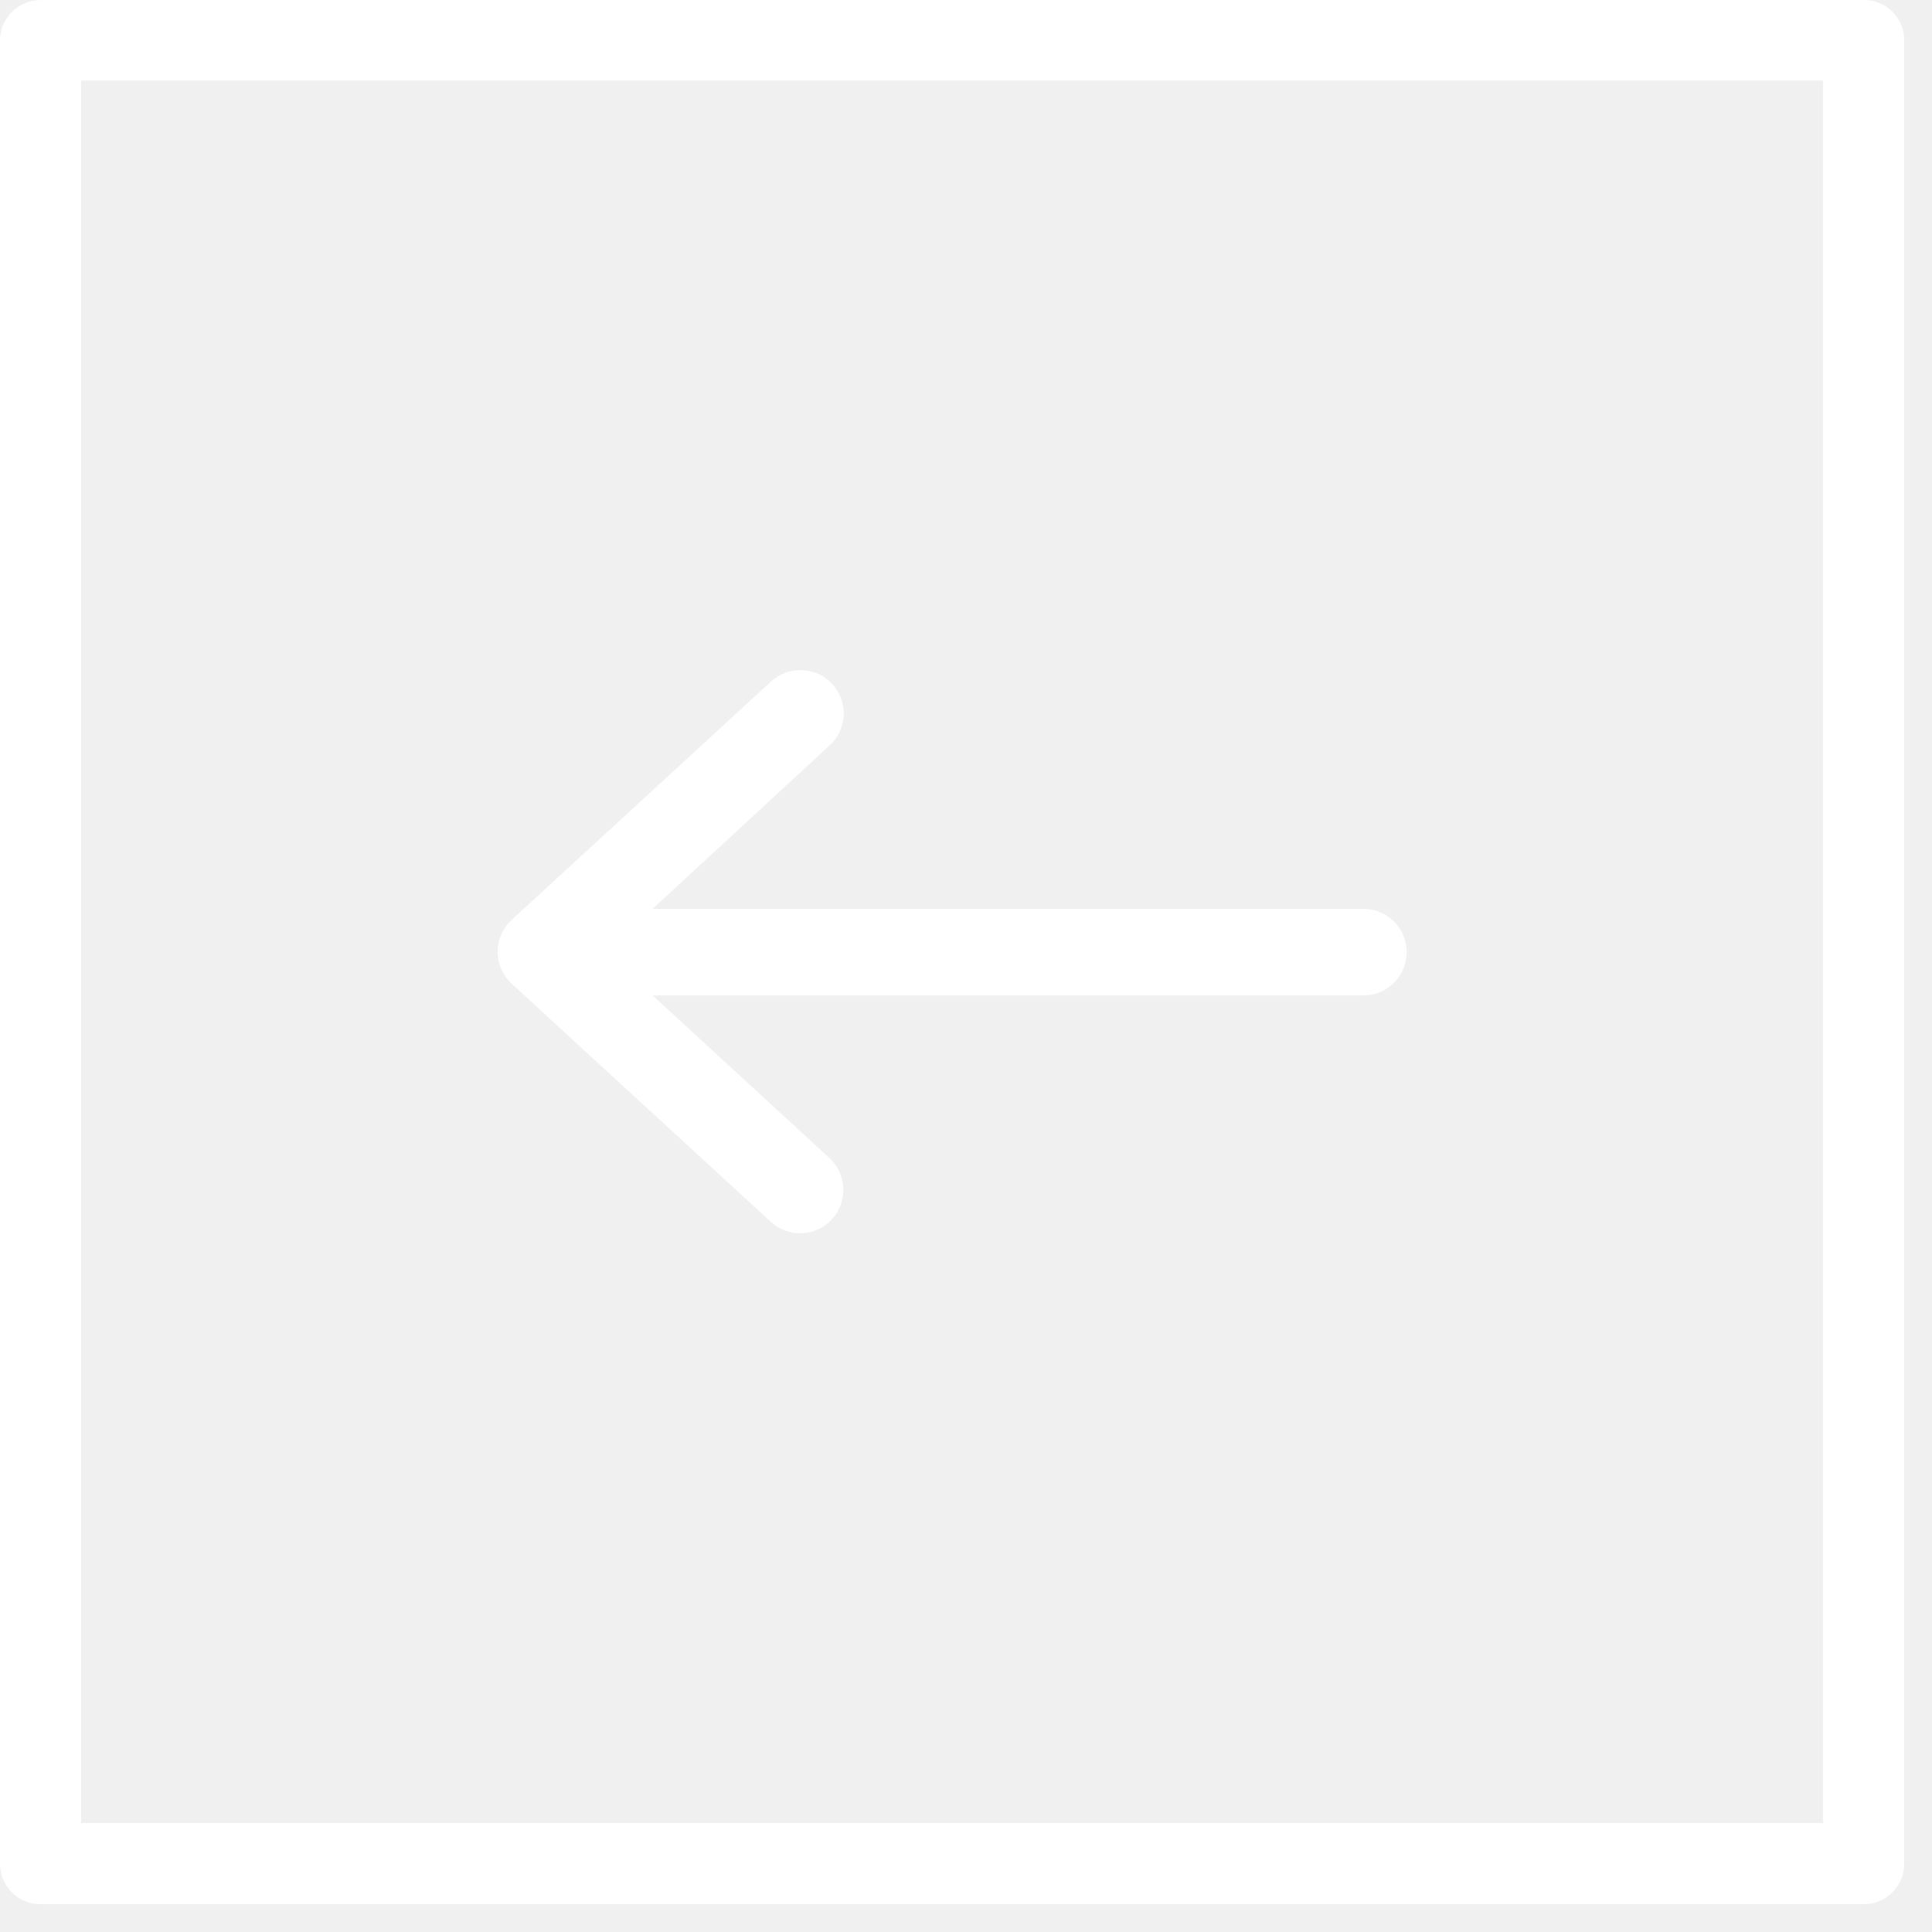
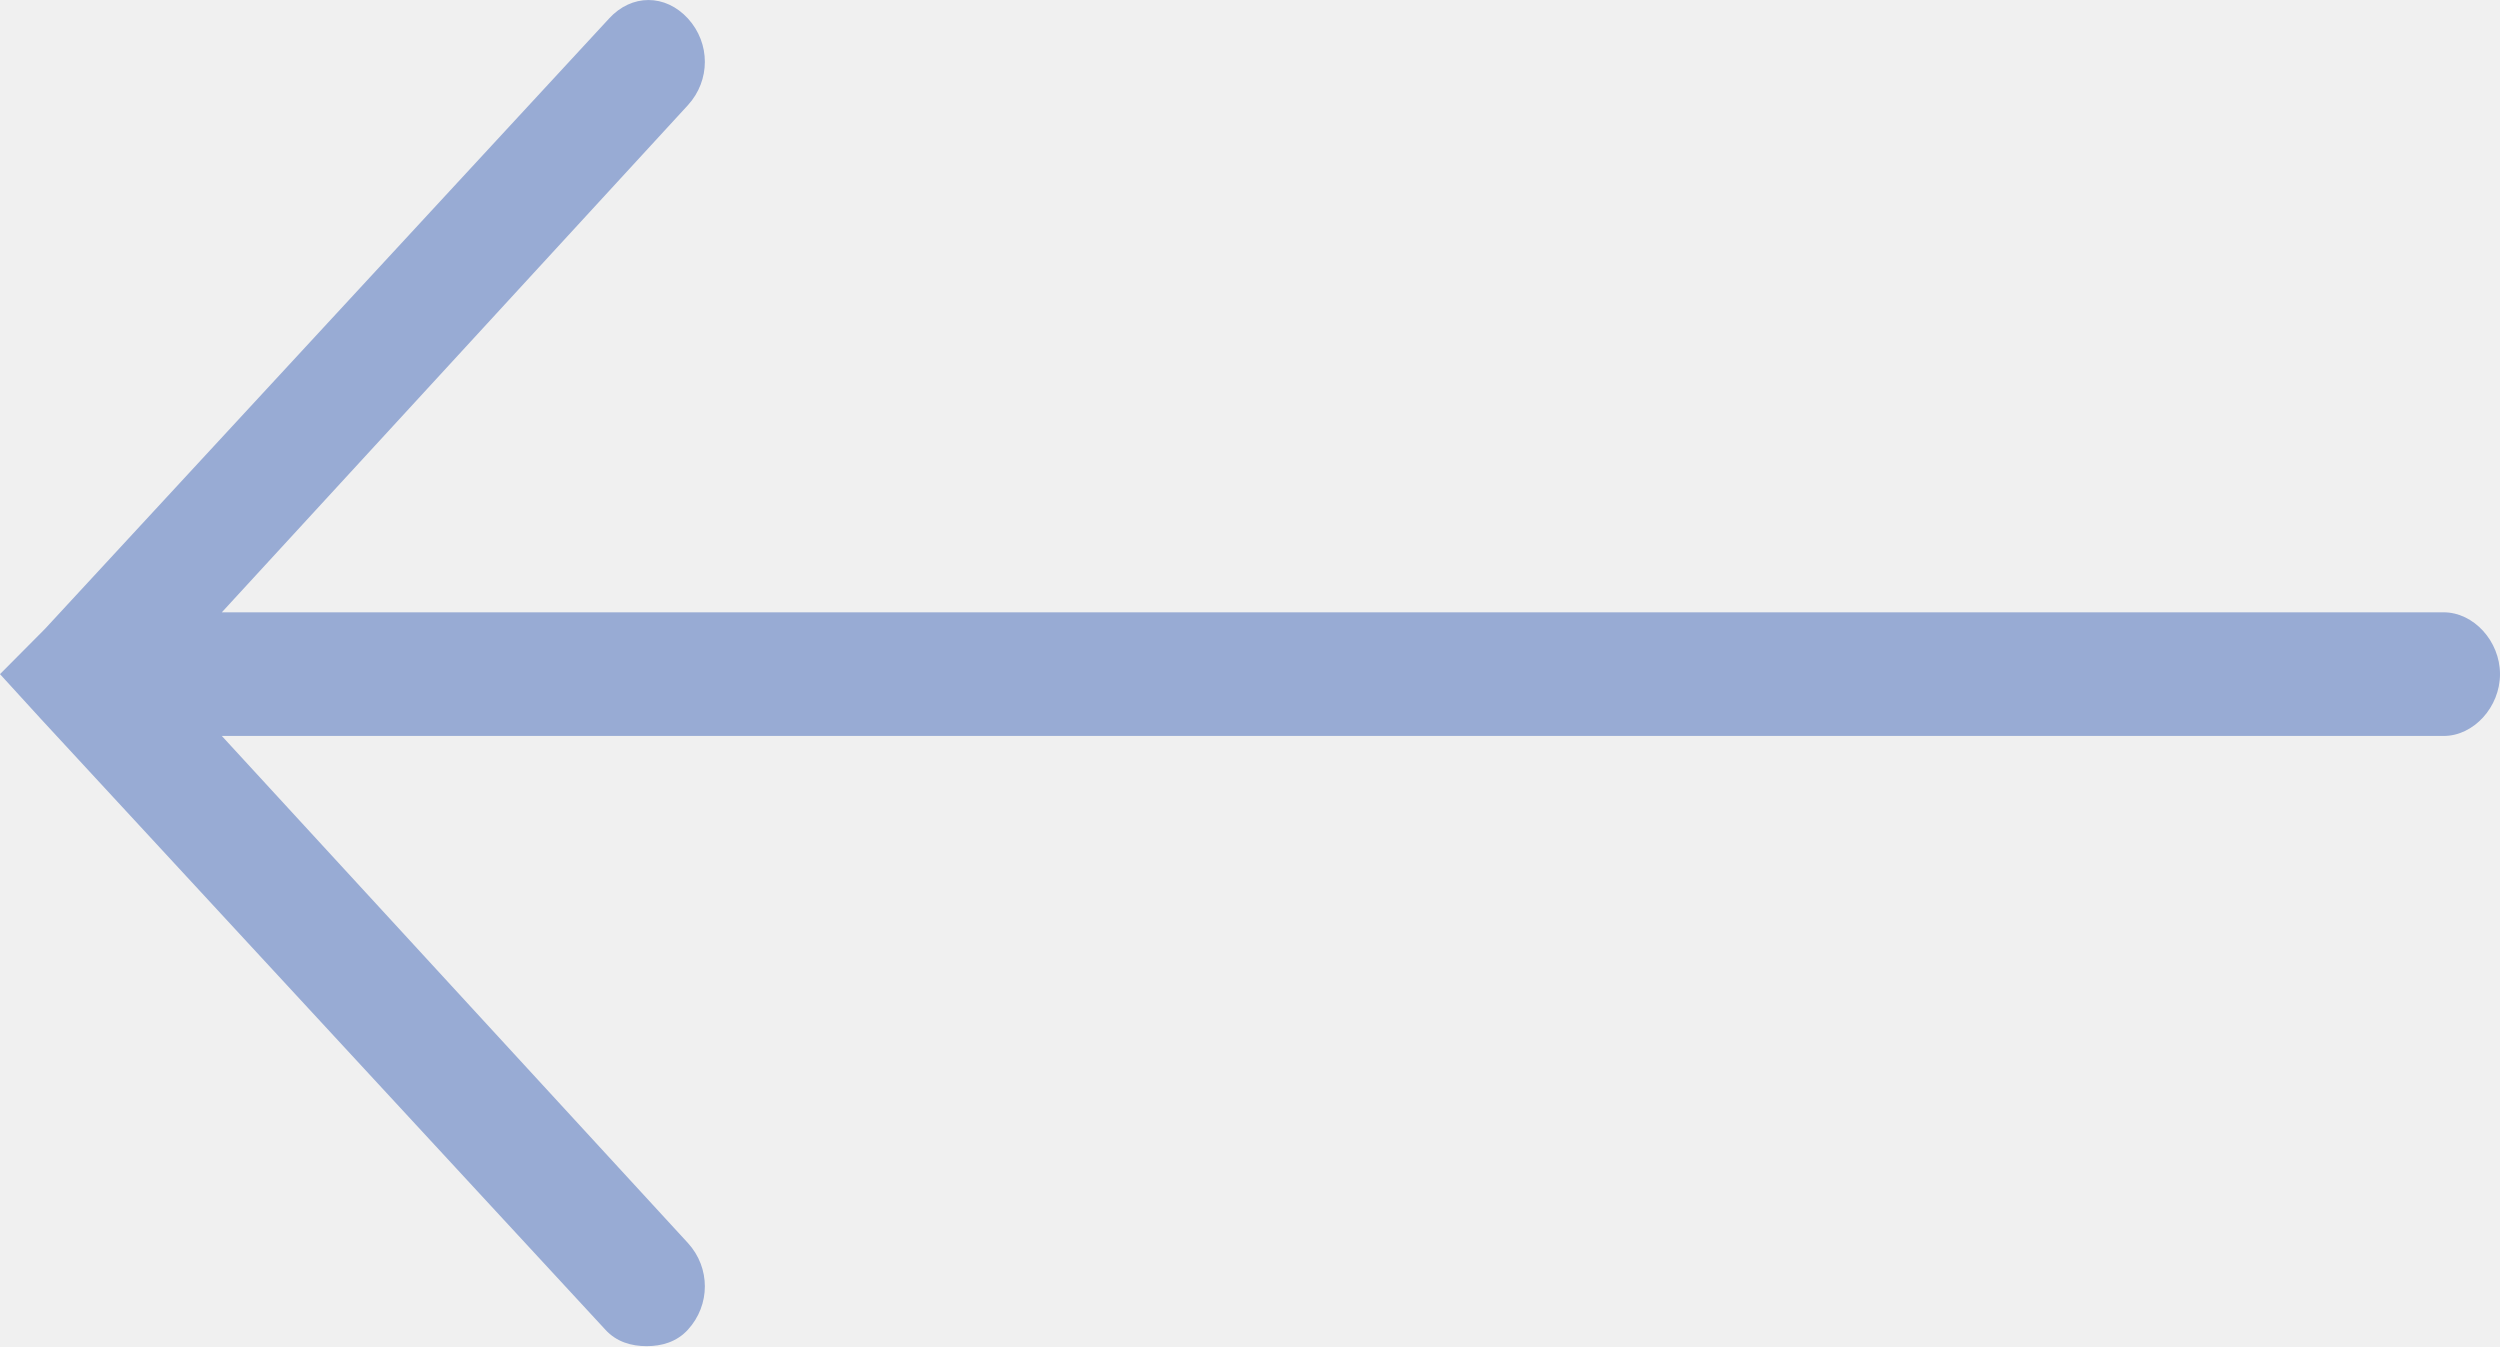
- <svg xmlns="http://www.w3.org/2000/svg" width="37px" height="37px" viewBox="0 0 37 37" version="1.1">
+ <svg xmlns="http://www.w3.org/2000/svg" width="26px" height="14px" viewBox="0 0 26 14" version="1.1">
  <defs />
-   <g id="Mobile" stroke="none" stroke-width="1" fill="none" fill-rule="evenodd" transform="translate(-29, -3866)">
-     <g id="Group-18" transform="translate(26, 3736)" fill="#FFFFFF">
-       <path d="M24.109,142.834 C23.653,142.85 23.295,143.233 23.31,143.69 C23.318,143.918 23.42,144.134 23.591,144.285 L26.971,147.406 L13.399,147.406 C13.373,147.404 13.347,147.404 13.322,147.406 C12.865,147.426 12.51,147.813 12.53,148.271 C12.55,148.728 12.937,149.084 13.394,149.063 C13.395,149.063 13.398,149.063 13.399,149.063 L26.971,149.063 L23.591,152.171 C23.251,152.478 23.224,153.003 23.53,153.344 C23.836,153.685 24.36,153.712 24.701,153.405 C24.702,153.404 24.703,153.403 24.705,153.401 L29.665,148.843 C30.004,148.537 30.031,148.013 29.725,147.673 C29.706,147.652 29.686,147.632 29.665,147.613 L24.705,143.054 C24.543,142.905 24.329,142.825 24.109,142.834 Z M4.554,164.914 L37.914,164.914 L37.914,131.542 L4.554,131.542 L4.554,164.914 Z M3.7,130.001 C3.306,130.04 3.004,130.369 3,130.765 L3,165.691 C3,166.12 3.346,166.467 3.775,166.468 L3.777,166.468 L38.691,166.468 C39.12,166.469 39.468,166.122 39.468,165.693 L39.468,165.691 L39.468,130.765 C39.462,130.341 39.116,130.001 38.691,130.001 L3.777,130.001 C3.751,130 3.725,130 3.7,130.001 Z" id="Fill-1" transform="translate(21.23421, 148.2341) scale(-1, 1) translate(-21.23421, -148.2341) " />
+   <g id="Mobile" stroke="none" stroke-width="1" fill="none" fill-rule="evenodd">
+     <g id="iPhone-for-DEv" transform="translate(-155, -4756)" fill="#98ABD4">
+       <g id="Group-34" transform="translate(-271, 3960)">
+         <g id="Group-31" transform="translate(304, 379)">
+           <g id="Arrow" transform="translate(122, 417)">
+             <path d="M25.531,6.539 L19.666,0.193 C19.432,-0.064 19.08,-0.064 18.845,0.193 C18.611,0.45 18.611,0.836 18.845,1.093 L23.693,6.368 L0.586,6.368 C0.274,6.368 0,6.668 0,7.011 C0,7.354 0.274,7.654 0.586,7.654 L23.693,7.654 L18.845,12.928 C18.611,13.185 18.611,13.571 18.845,13.828 C18.962,13.957 19.119,14 19.275,14 C19.432,14 19.588,13.957 19.705,13.828 L25.57,7.482 L26,7.011 L25.531,6.539 Z" id="Fill-1" transform="translate(13, 7) scale(-1, 1) translate(-13, -7) " />
+           </g>
+         </g>
+       </g>
    </g>
  </g>
</svg>
